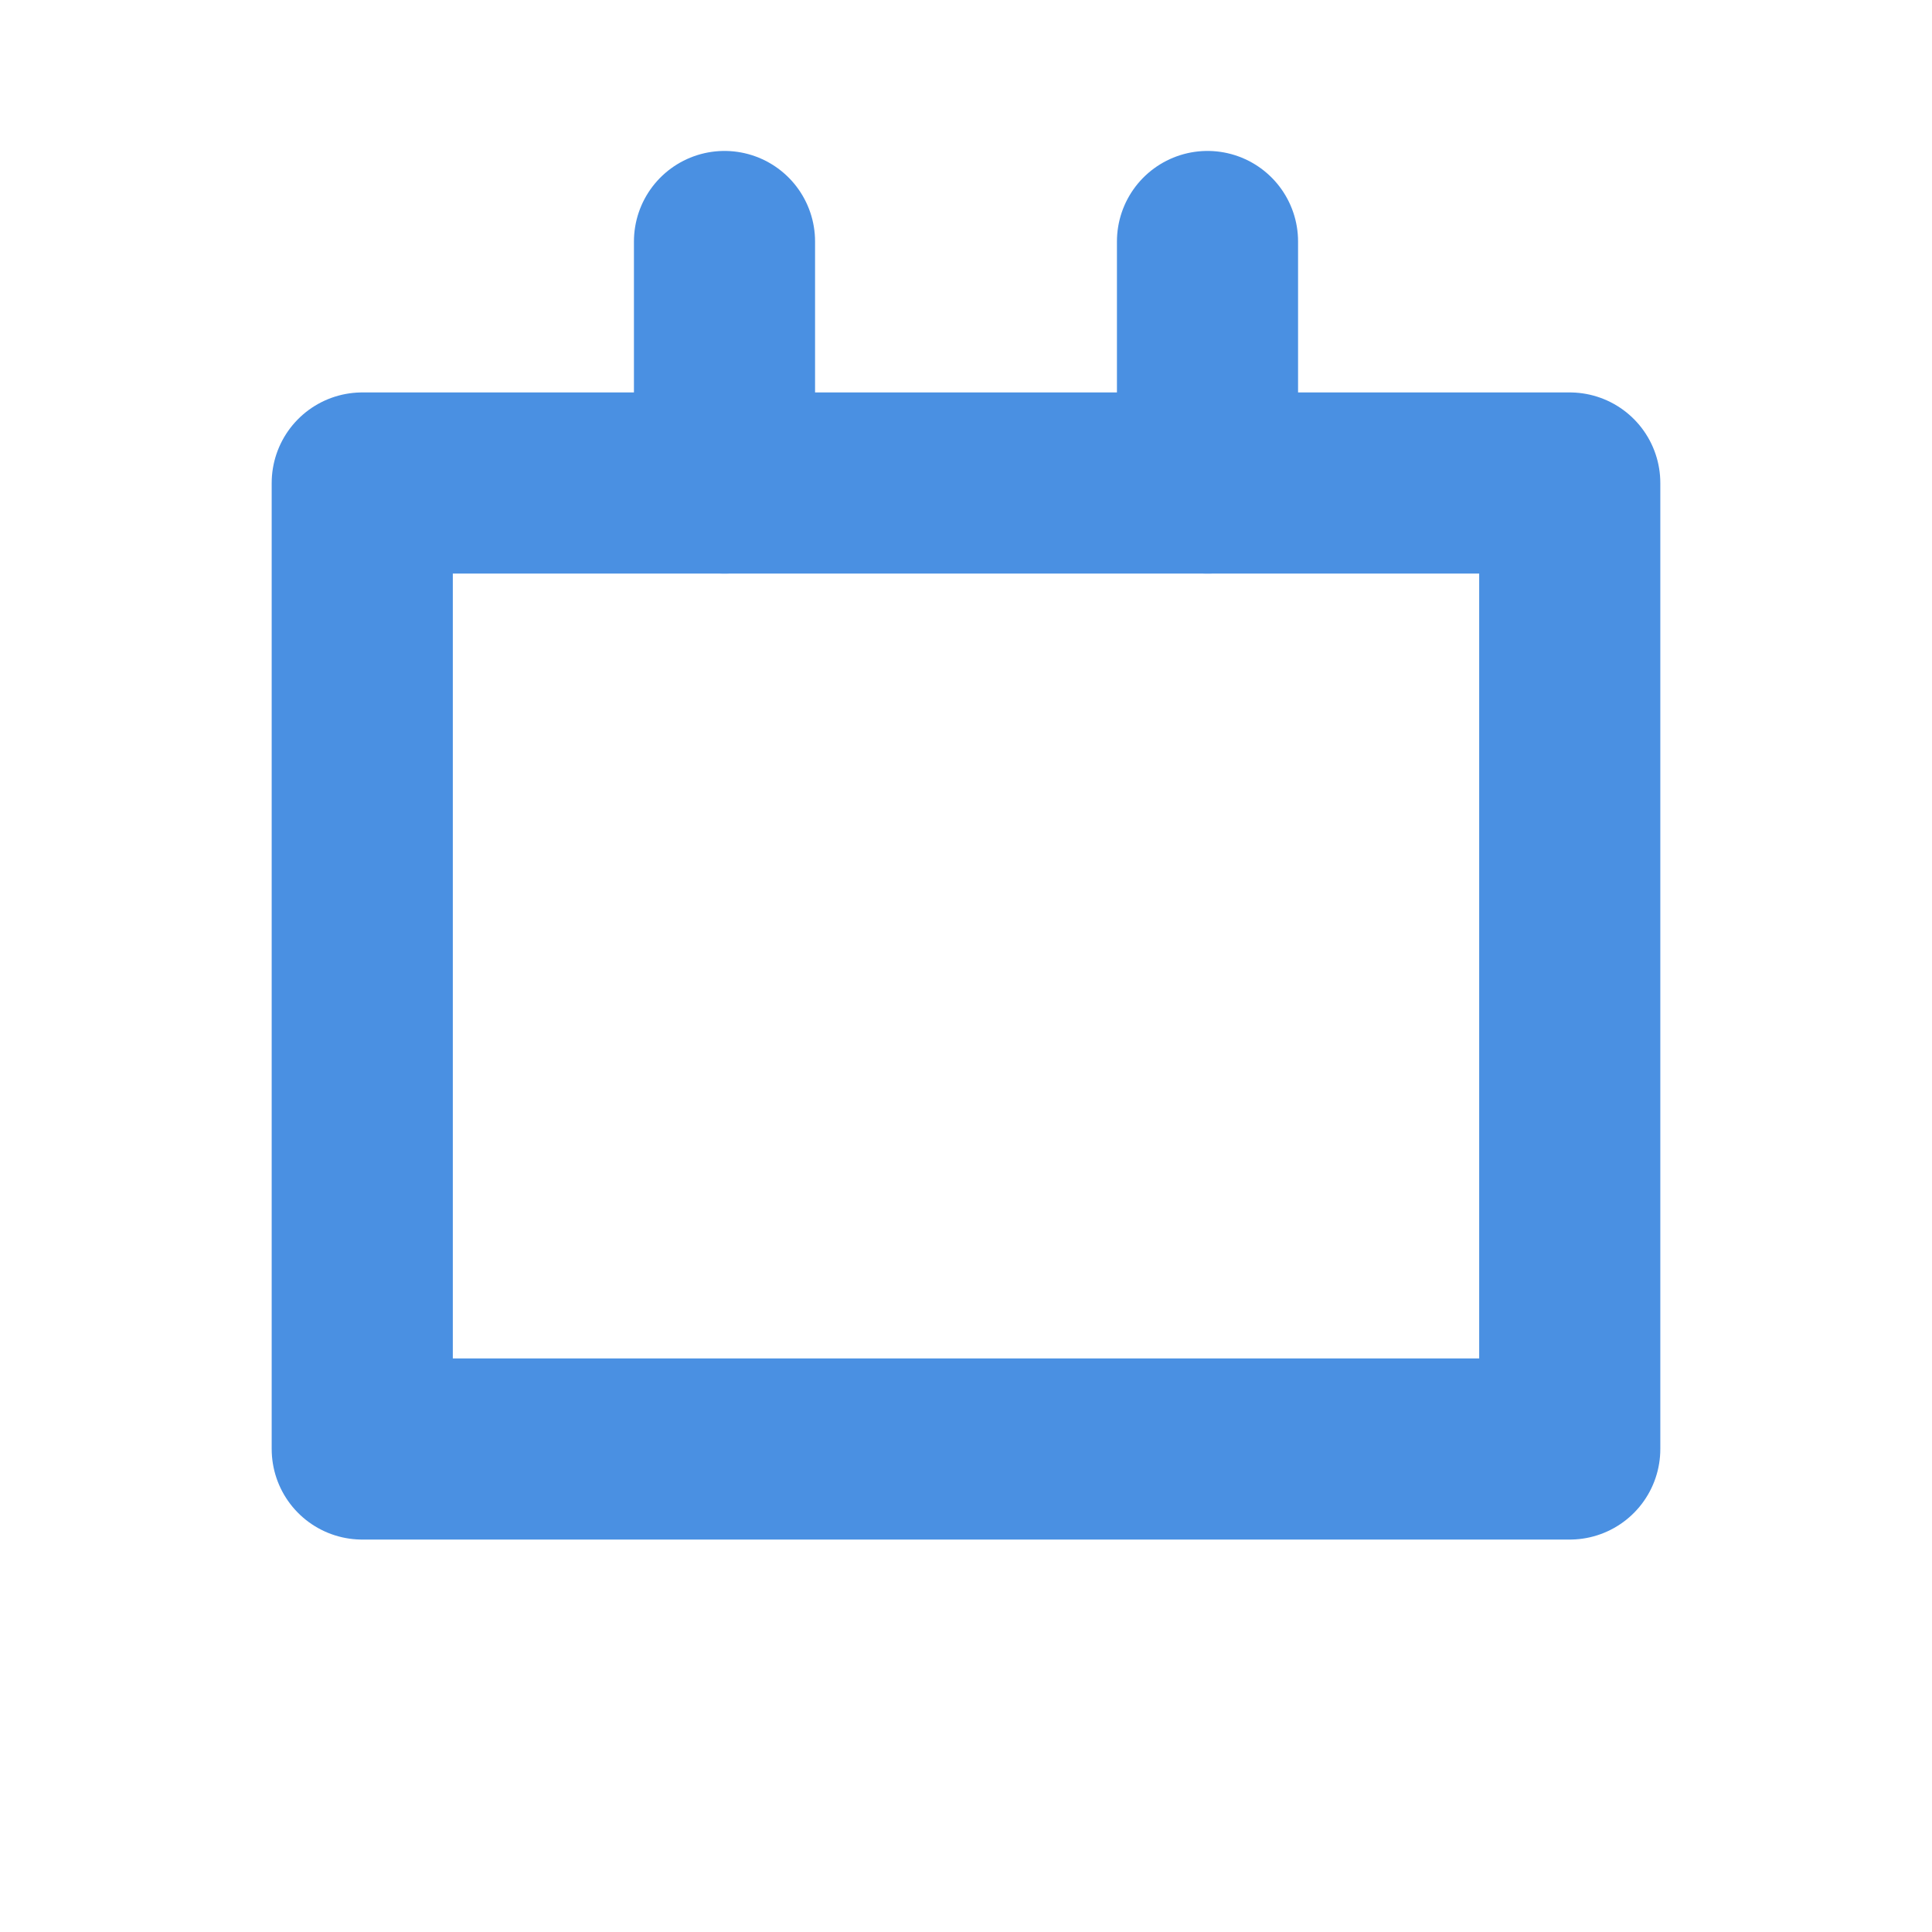
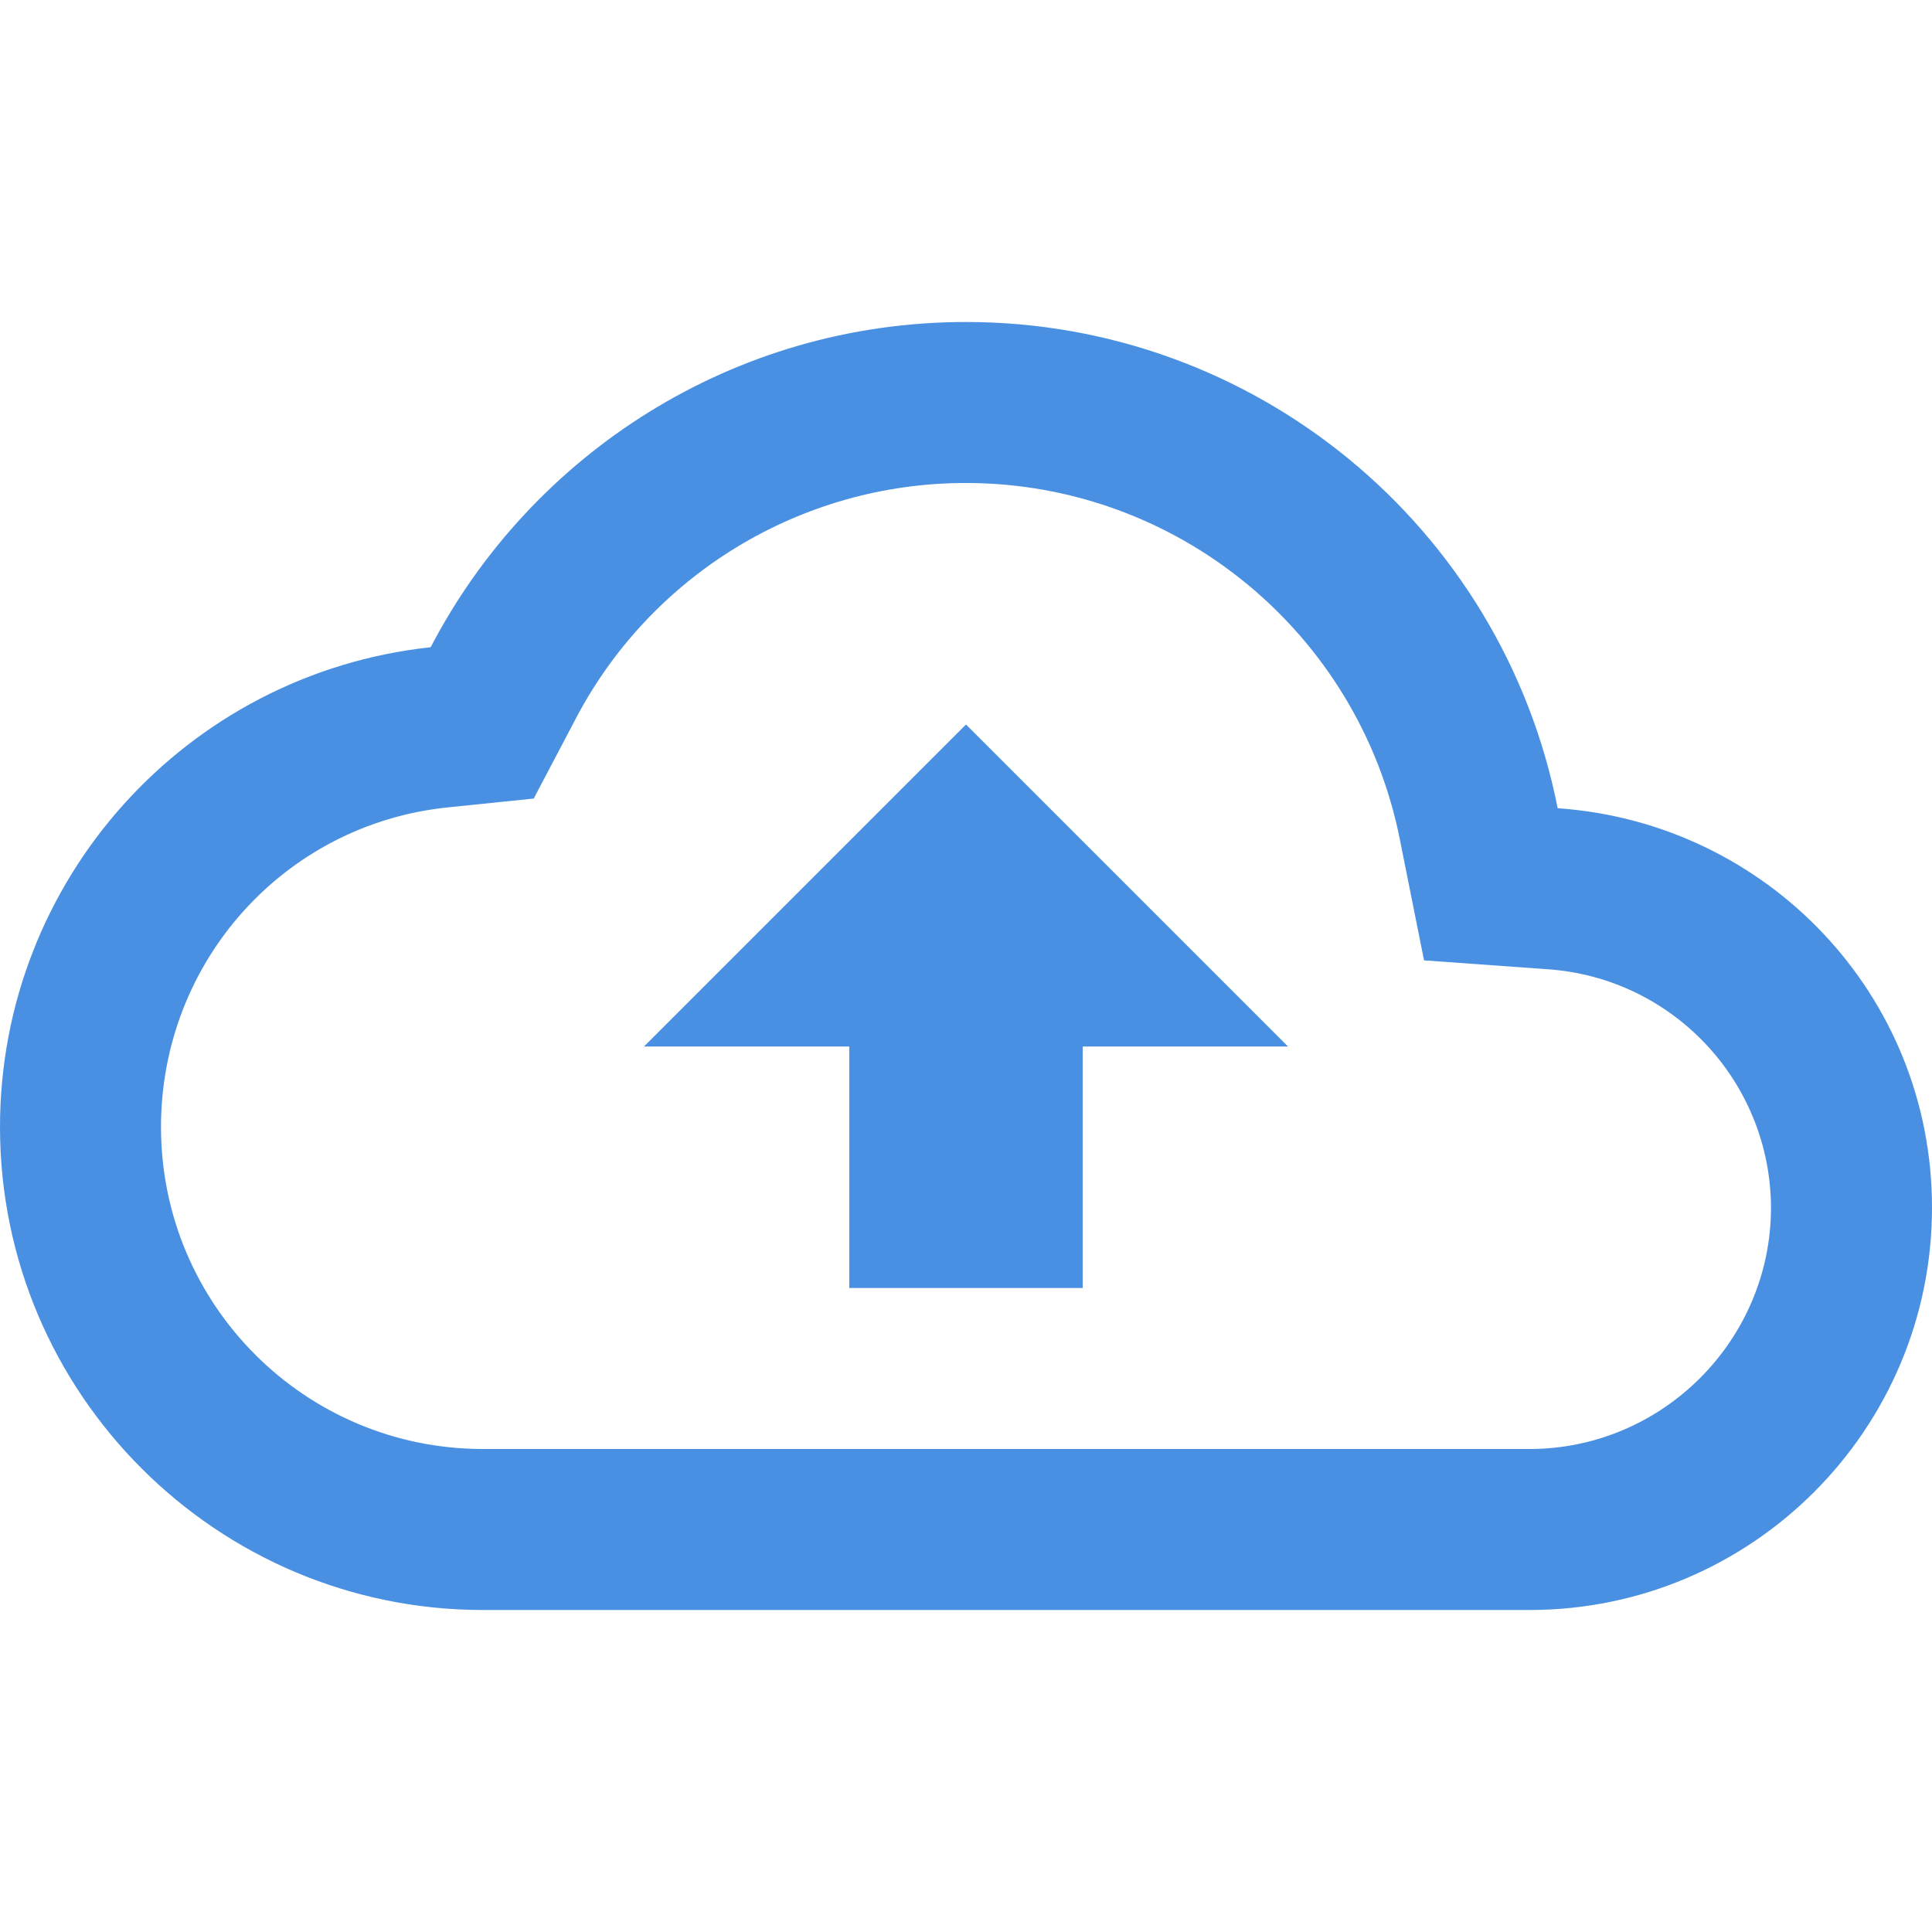
- <svg xmlns="http://www.w3.org/2000/svg" width="16" height="16" viewBox="0 0 16 16" fill="none">
-   <path d="M3 4H13V12H3V4Z" stroke="#4A90E2" stroke-width="1.5" stroke-linejoin="round" />
-   <path d="M6 2V4M10 2V4" stroke="#4A90E2" stroke-width="1.5" stroke-linecap="round" />
+ <svg xmlns="http://www.w3.org/2000/svg" width="16" height="16" viewBox="0 0 24 24" fill="none">
+   <path fill="#4A90E2" d="M19.35 10.04A7.49 7.49 0 0 0 12 4C9.11 4 6.6 5.64 5.35 8.04A5.994 5.994 0 0 0 0 14c0 3.31 2.69 6 6 6h13c2.76 0 5-2.24 5-5 0-2.64-2.05-4.78-4.65-4.96zM19 18H6c-2.21 0-4-1.79-4-4 0-2.05 1.53-3.76 3.56-3.97l1.07-.11.5-.95A5.469 5.469 0 0 1 12 6c2.62 0 4.88 1.86 5.39 4.43l.3 1.5 1.53.11A2.98 2.98 0 0 1 22 15c0 1.65-1.35 3-3 3zM8 13h2.55v3h2.9v-3H16l-4-4z" />
</svg>
